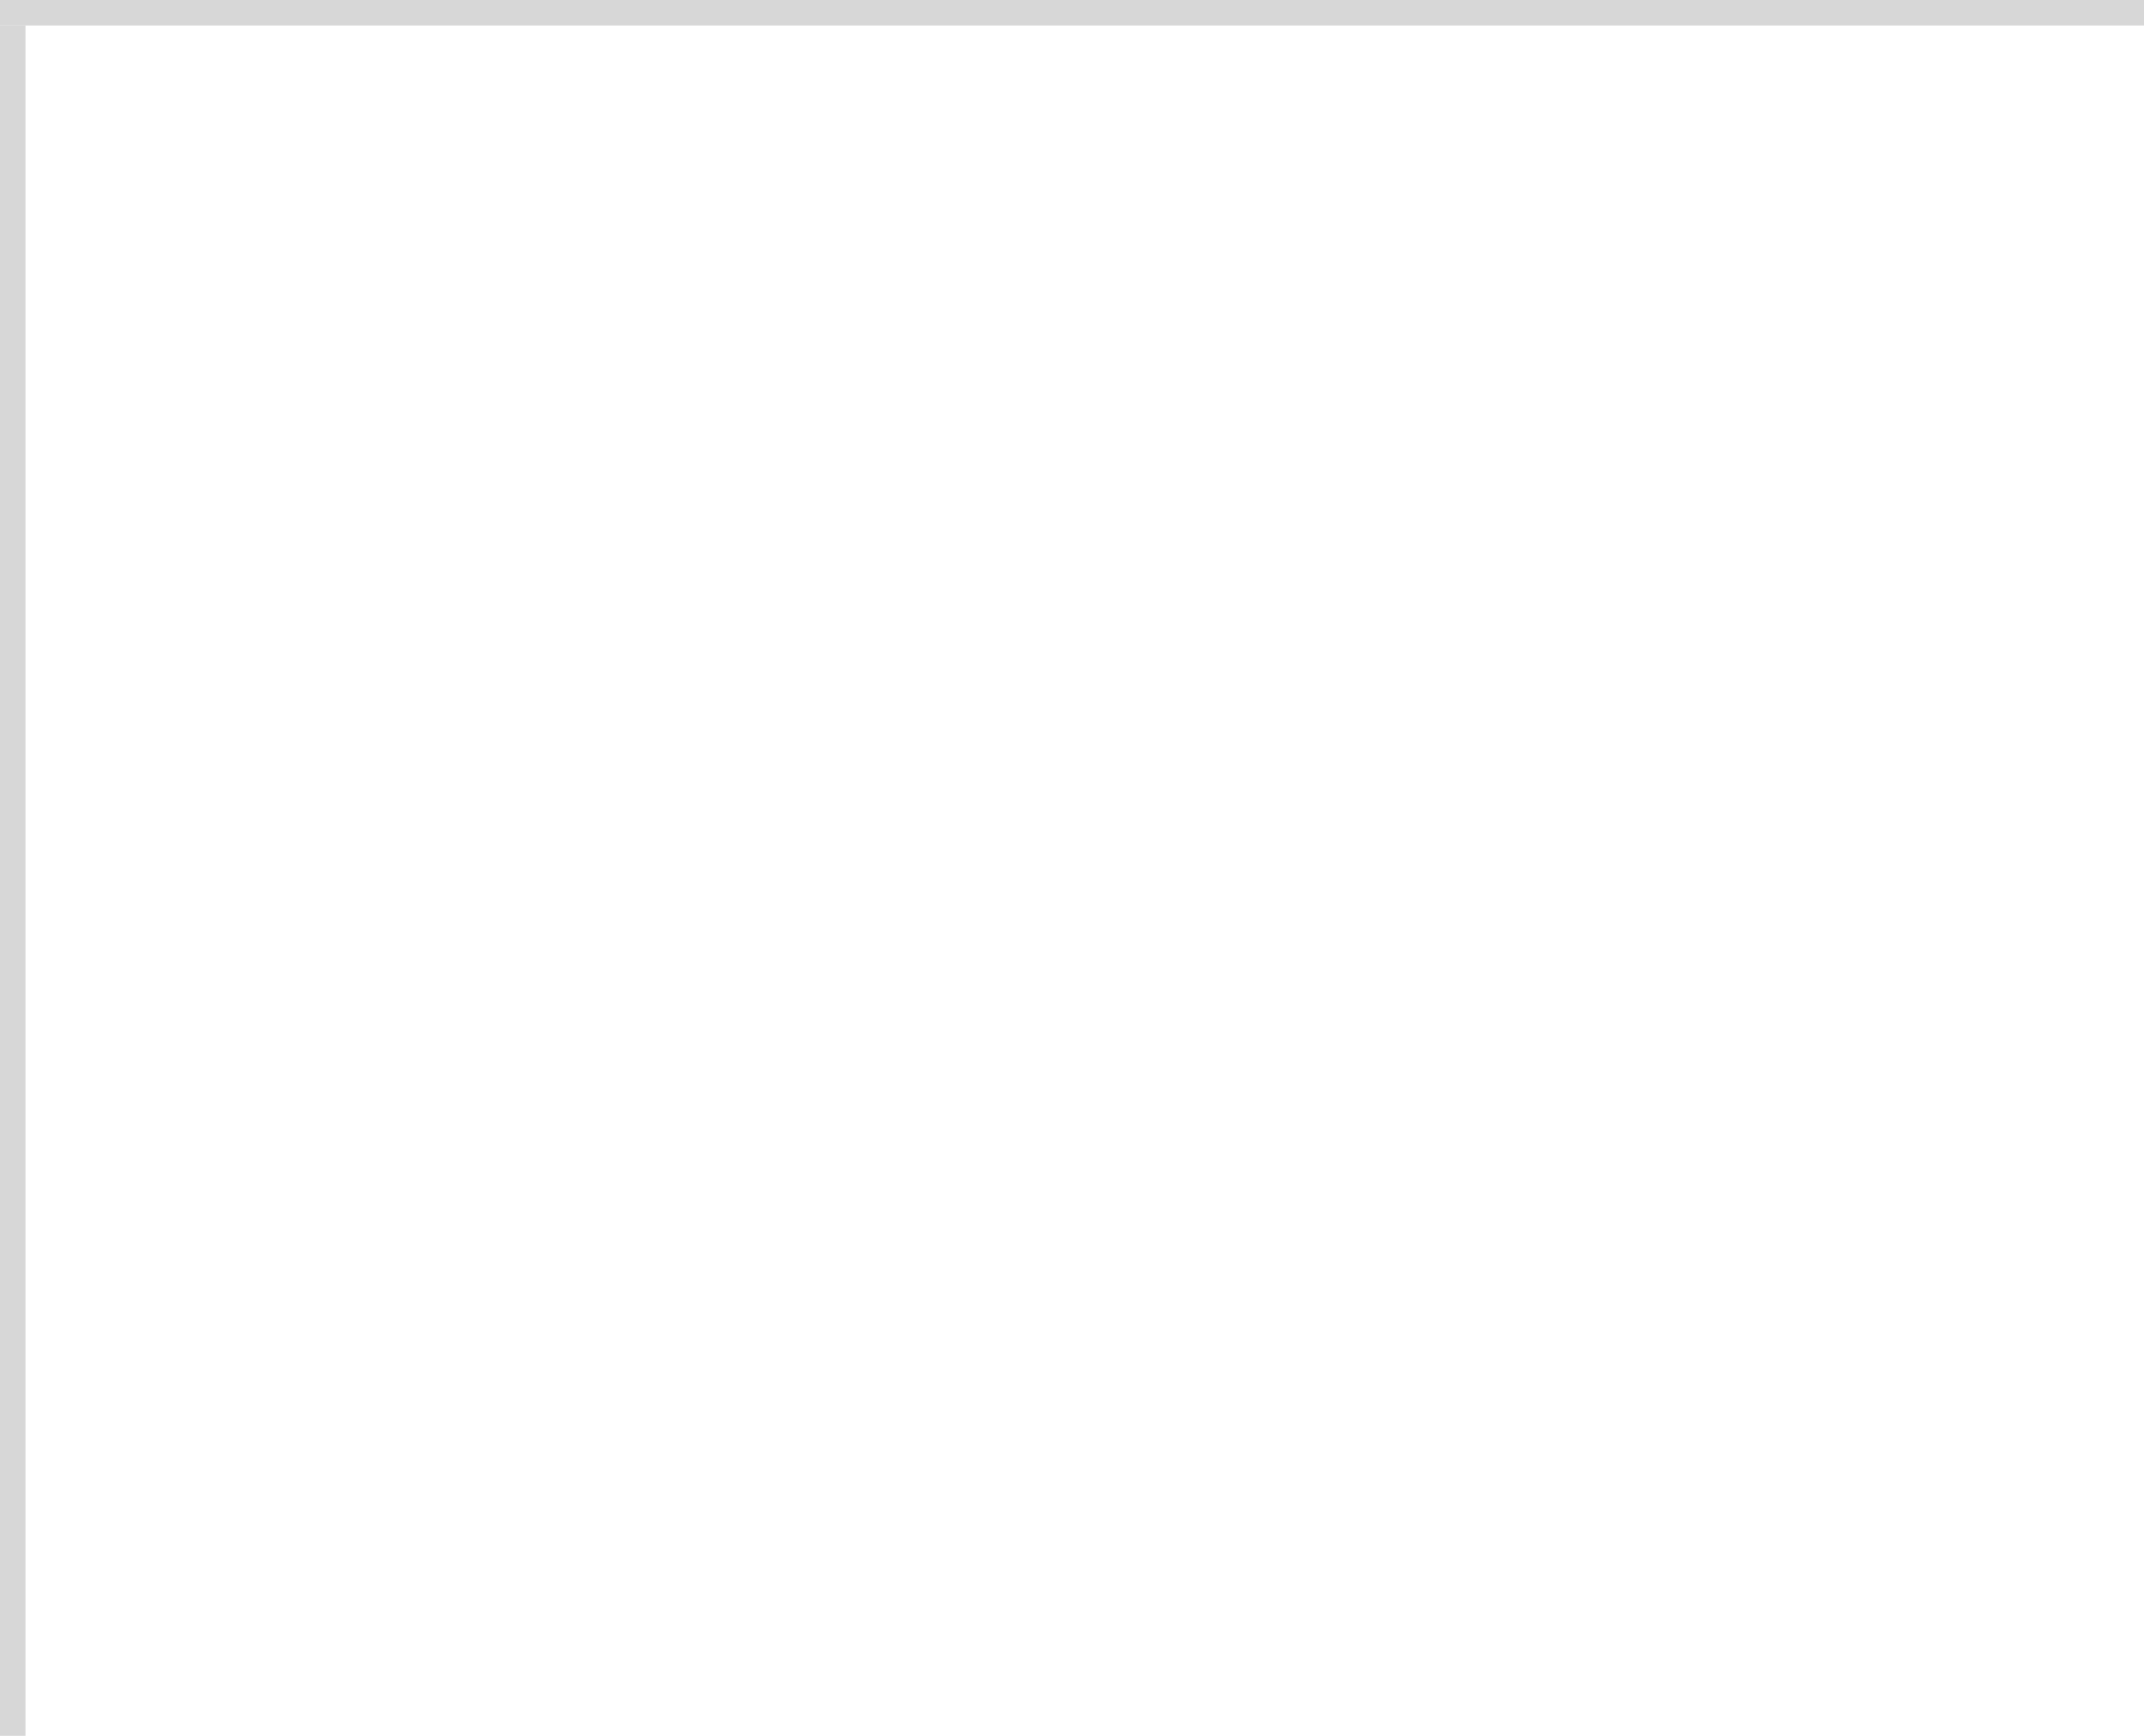
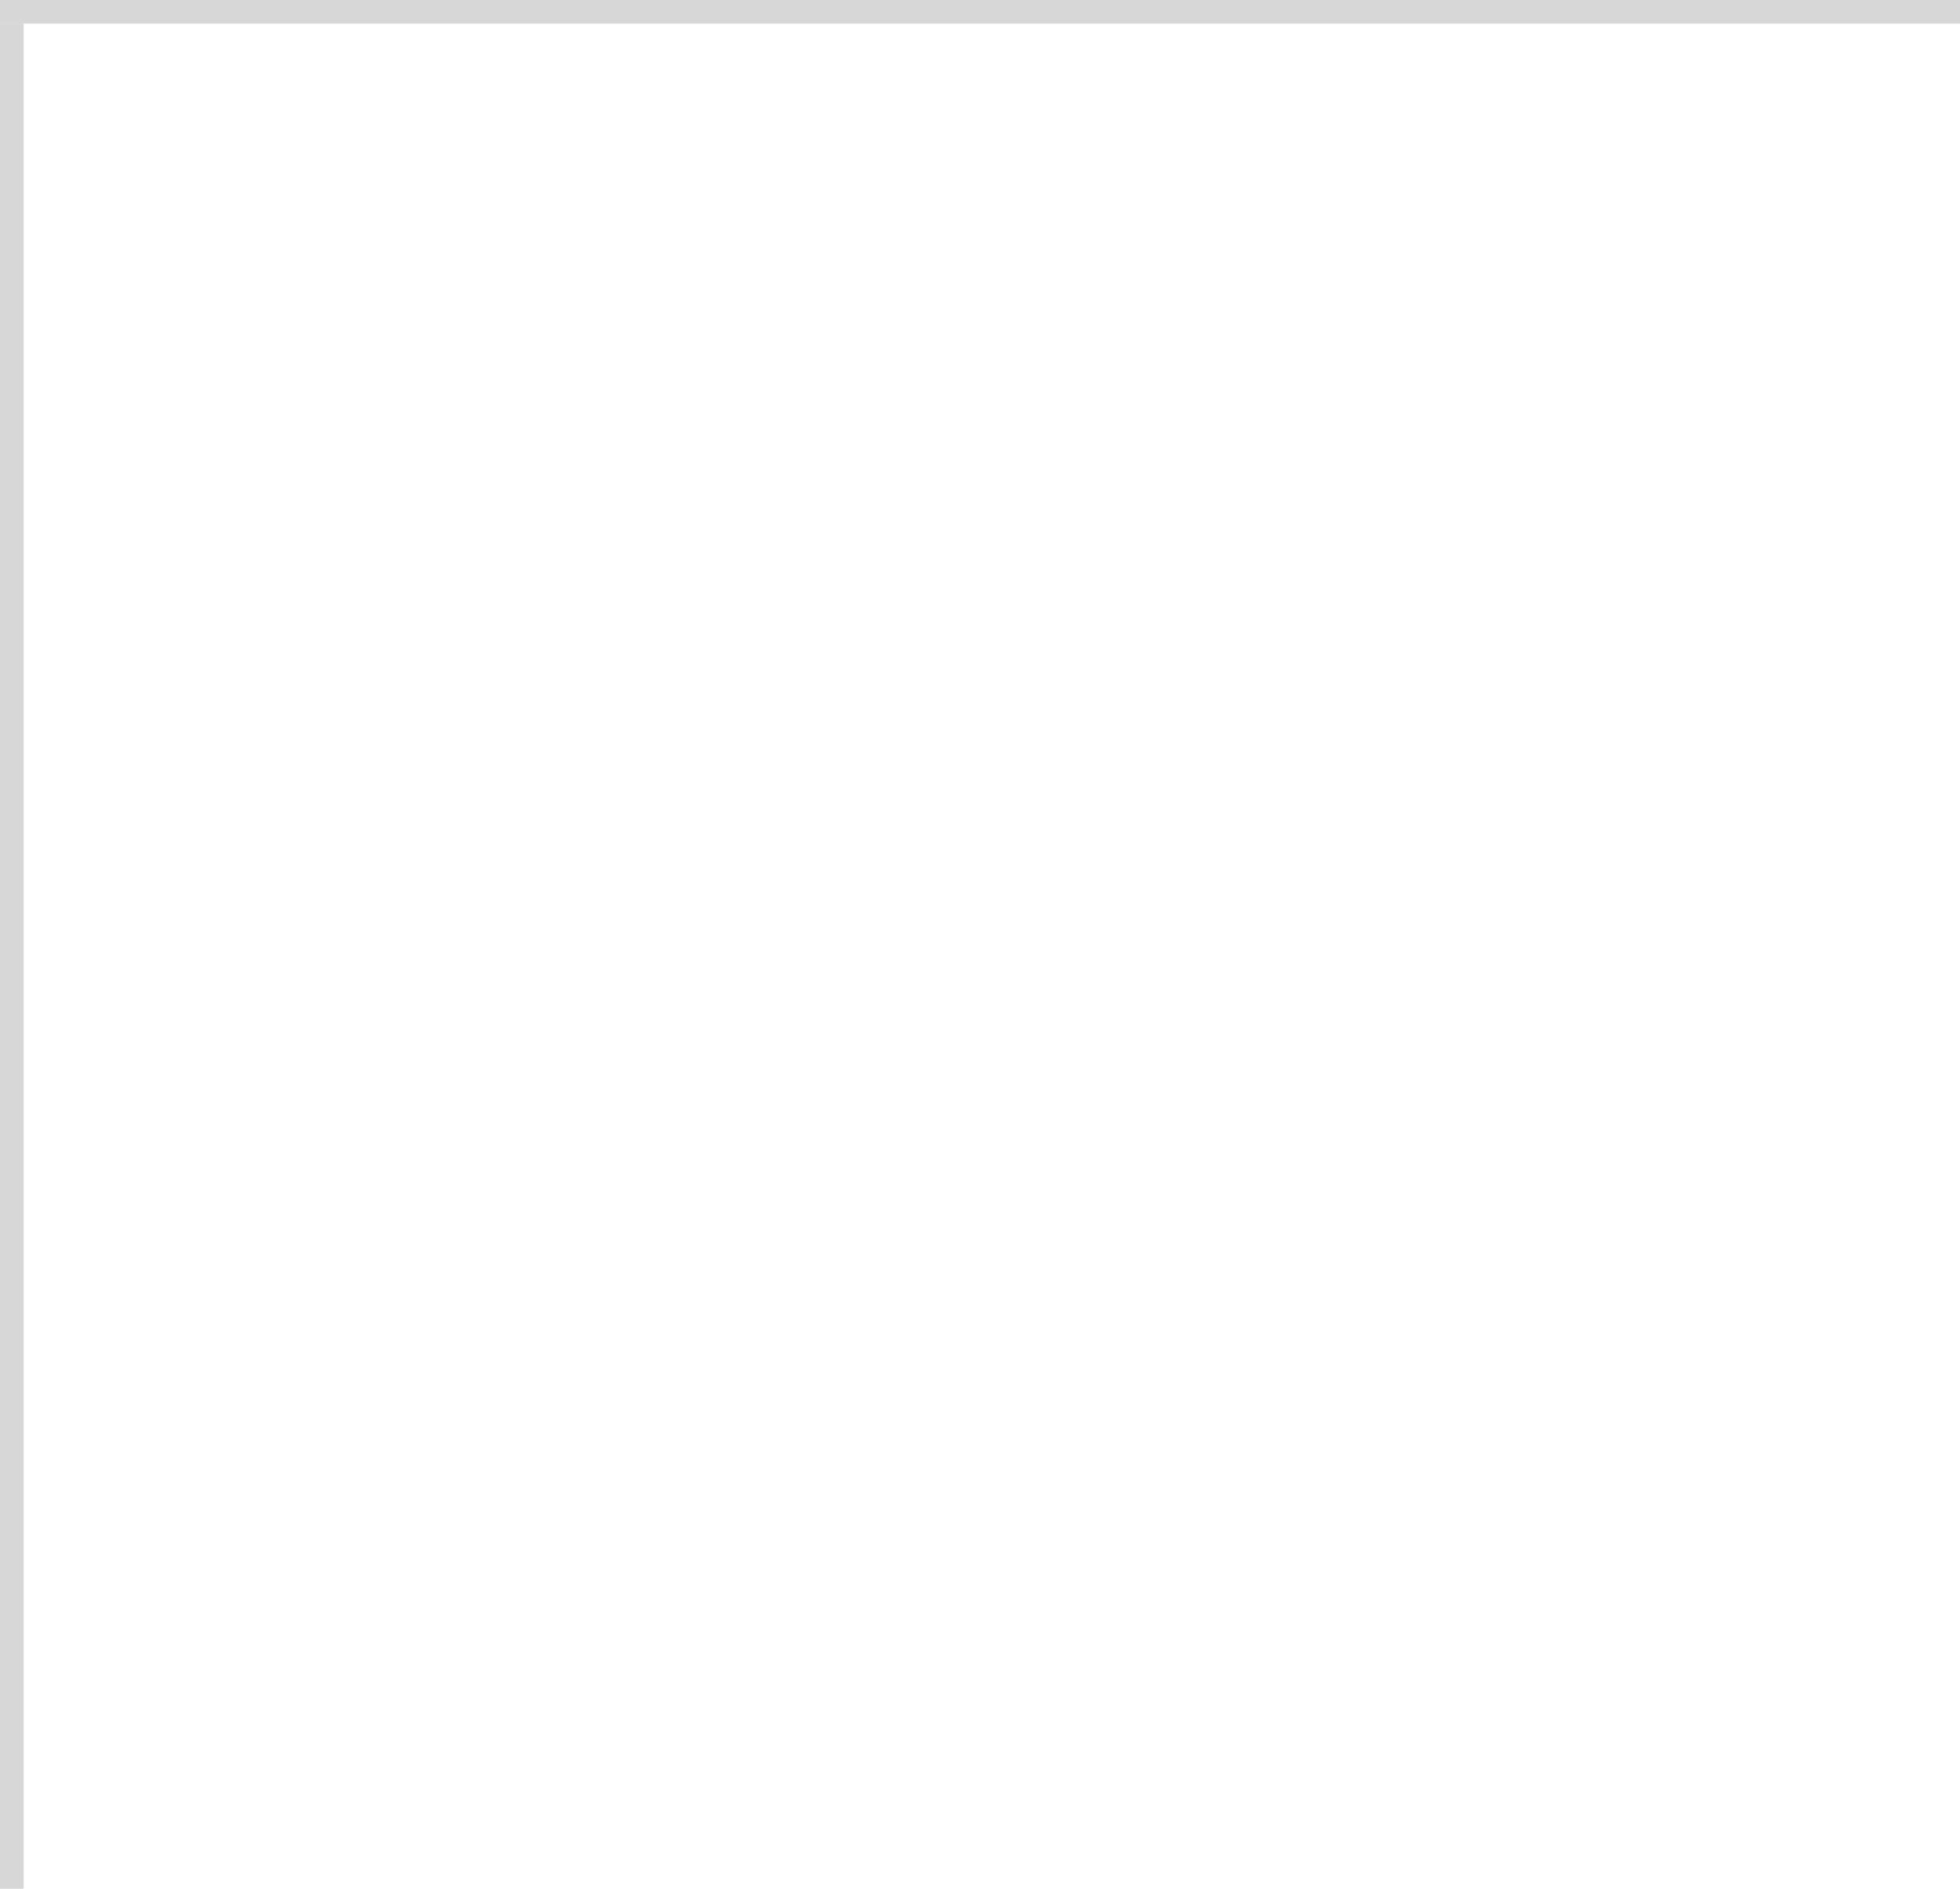
- <svg xmlns="http://www.w3.org/2000/svg" version="1.1" width="84px" height="68px" viewBox="584 0 84 68">
-   <path d="M 1 1  L 84 1  L 84 68  L 1 68  L 1 1  Z " fill-rule="nonzero" fill="rgba(255, 255, 255, 1)" stroke="none" transform="matrix(1 0 0 1 584 0 )" class="fill" />
-   <path d="M 0.5 1  L 0.5 68  " stroke-width="1" stroke-dasharray="0" stroke="rgba(215, 215, 215, 1)" fill="none" transform="matrix(1 0 0 1 584 0 )" class="stroke" />
-   <path d="M 0 0.5  L 84 0.5  " stroke-width="1" stroke-dasharray="0" stroke="rgba(215, 215, 215, 1)" fill="none" transform="matrix(1 0 0 1 584 0 )" class="stroke" />
+ <svg xmlns="http://www.w3.org/2000/svg" version="1.1" width="83px" height="80px" viewBox="0 217 83 80">
+   <path d="M 1 1  L 83 1  L 83 80  L 1 80  L 1 1  Z " fill-rule="nonzero" fill="rgba(255, 255, 255, 1)" stroke="none" transform="matrix(1 0 0 1 0 217 )" class="fill" />
+   <path d="M 0.5 1  L 0.5 80  " stroke-width="1" stroke-dasharray="0" stroke="rgba(215, 215, 215, 1)" fill="none" transform="matrix(1 0 0 1 0 217 )" class="stroke" />
+   <path d="M 0 0.5  L 83 0.5  " stroke-width="1" stroke-dasharray="0" stroke="rgba(215, 215, 215, 1)" fill="none" transform="matrix(1 0 0 1 0 217 )" class="stroke" />
</svg>
